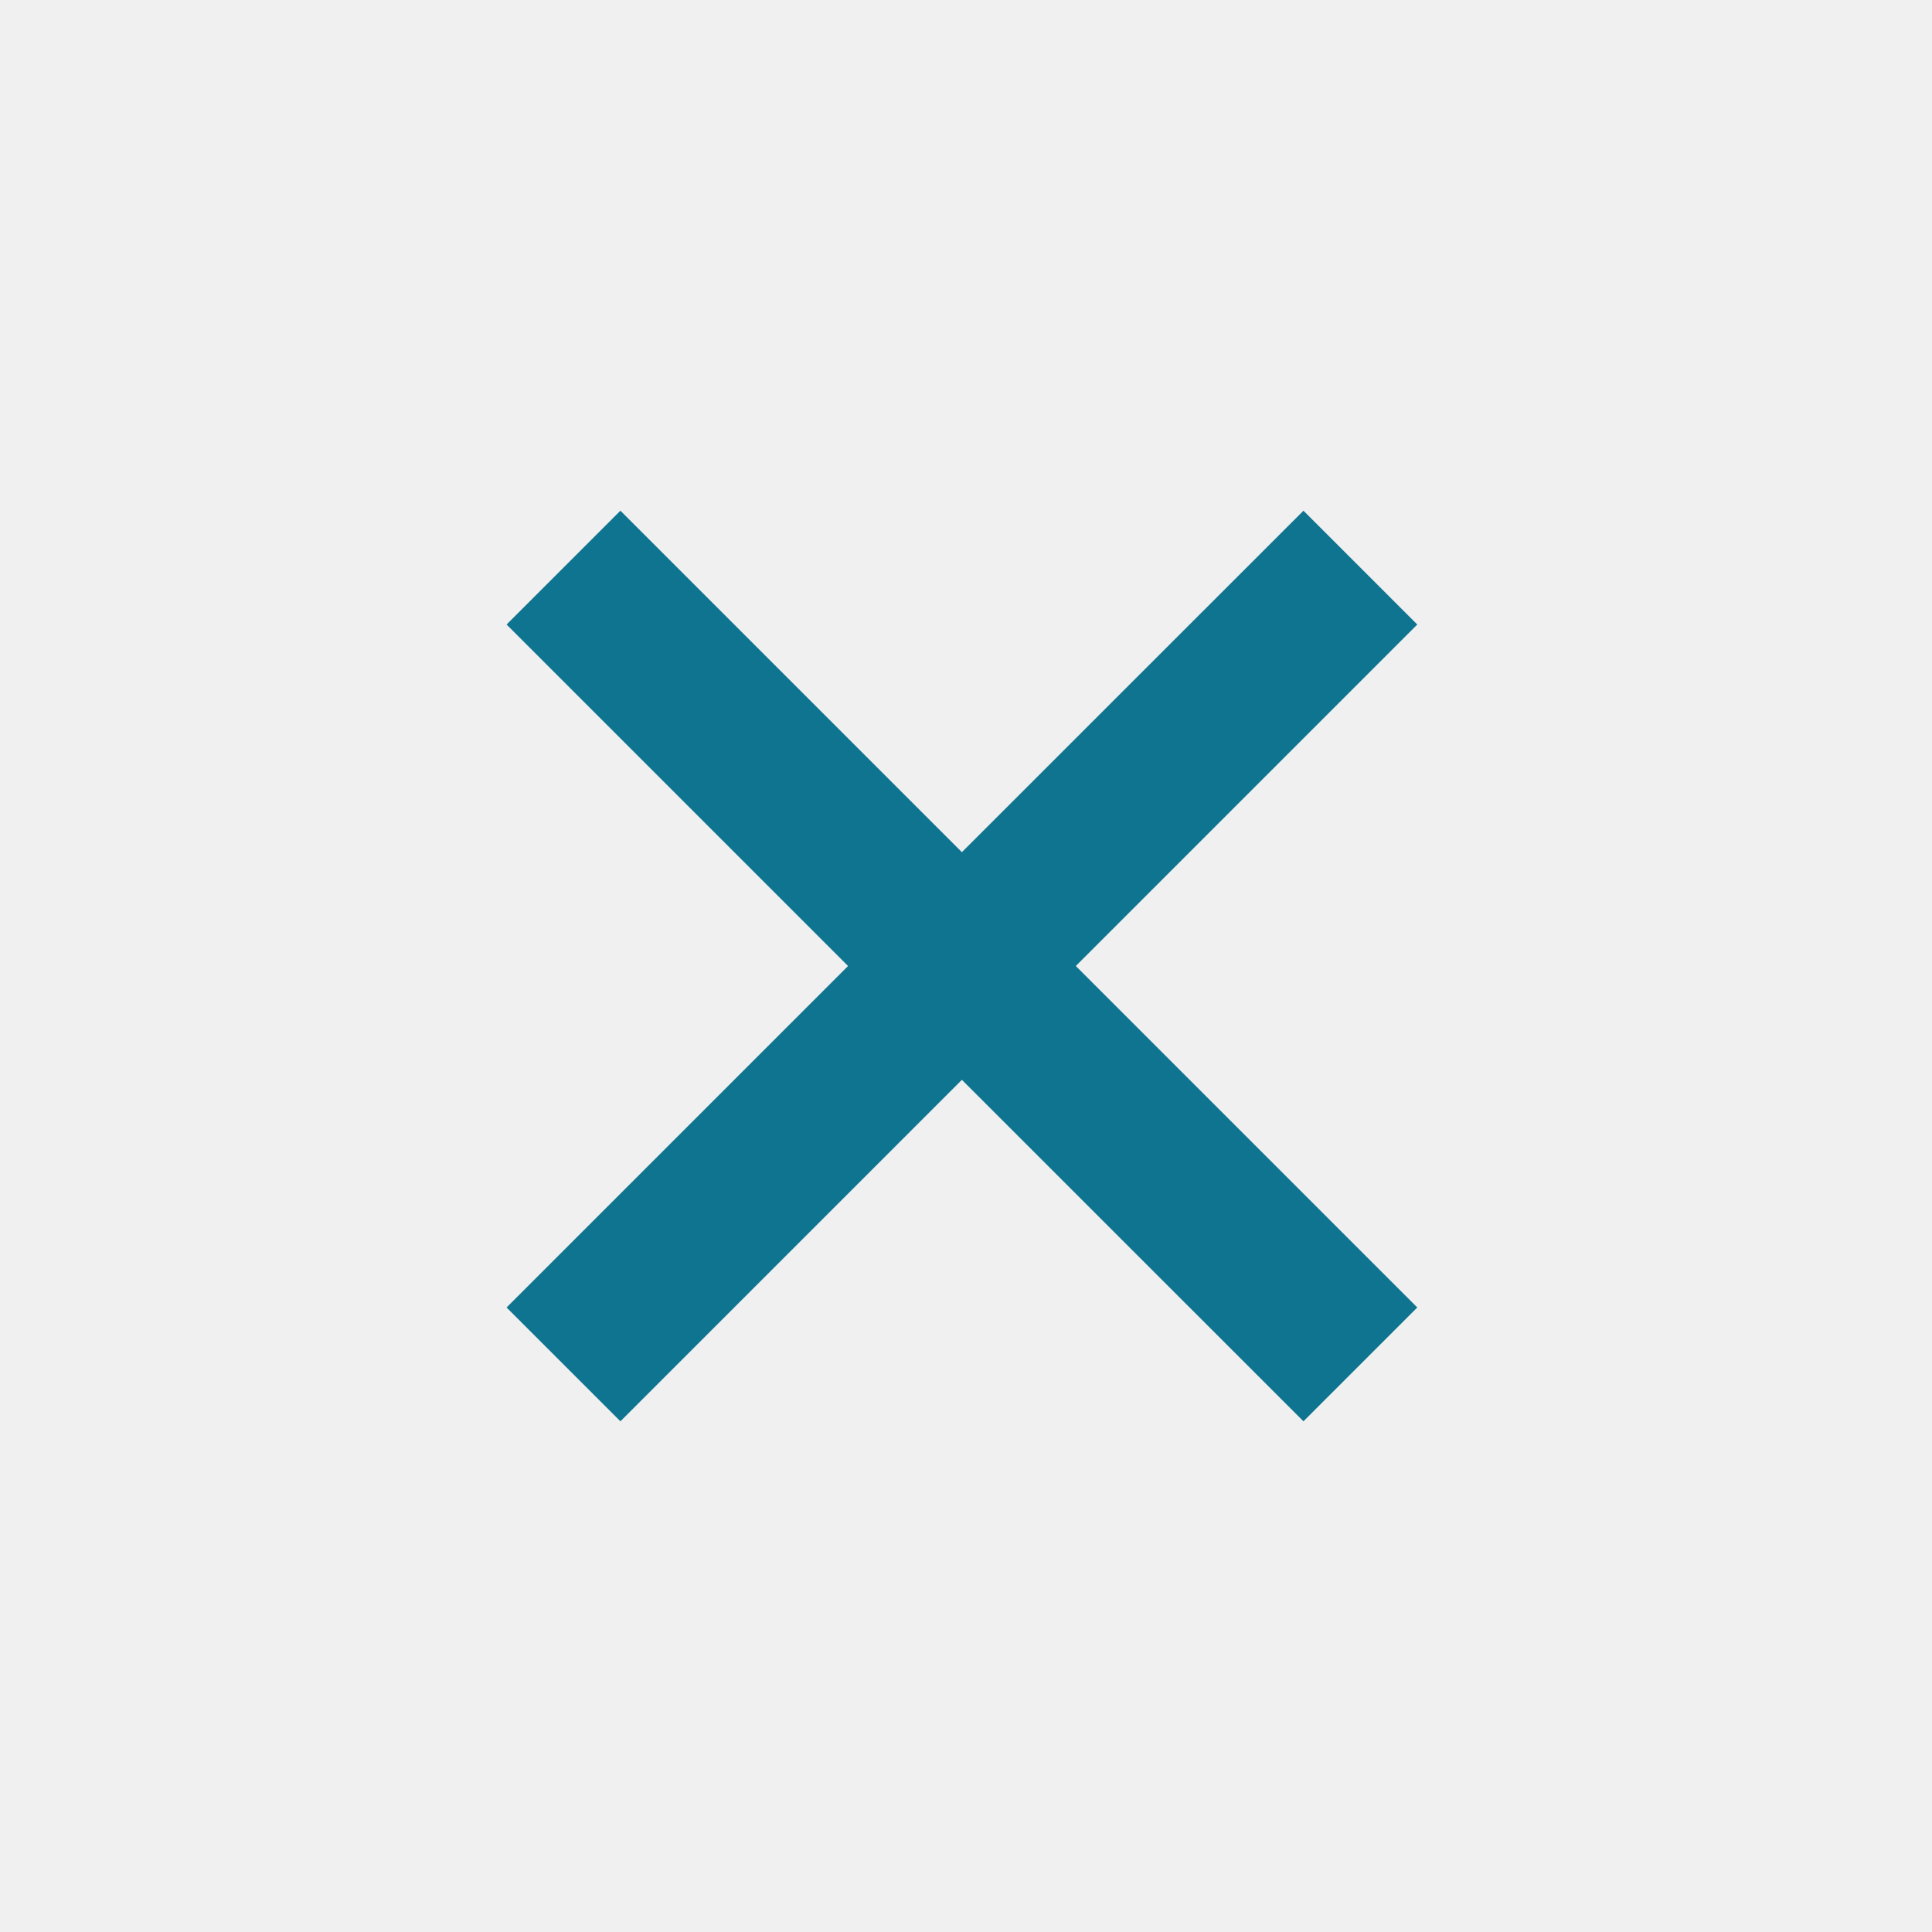
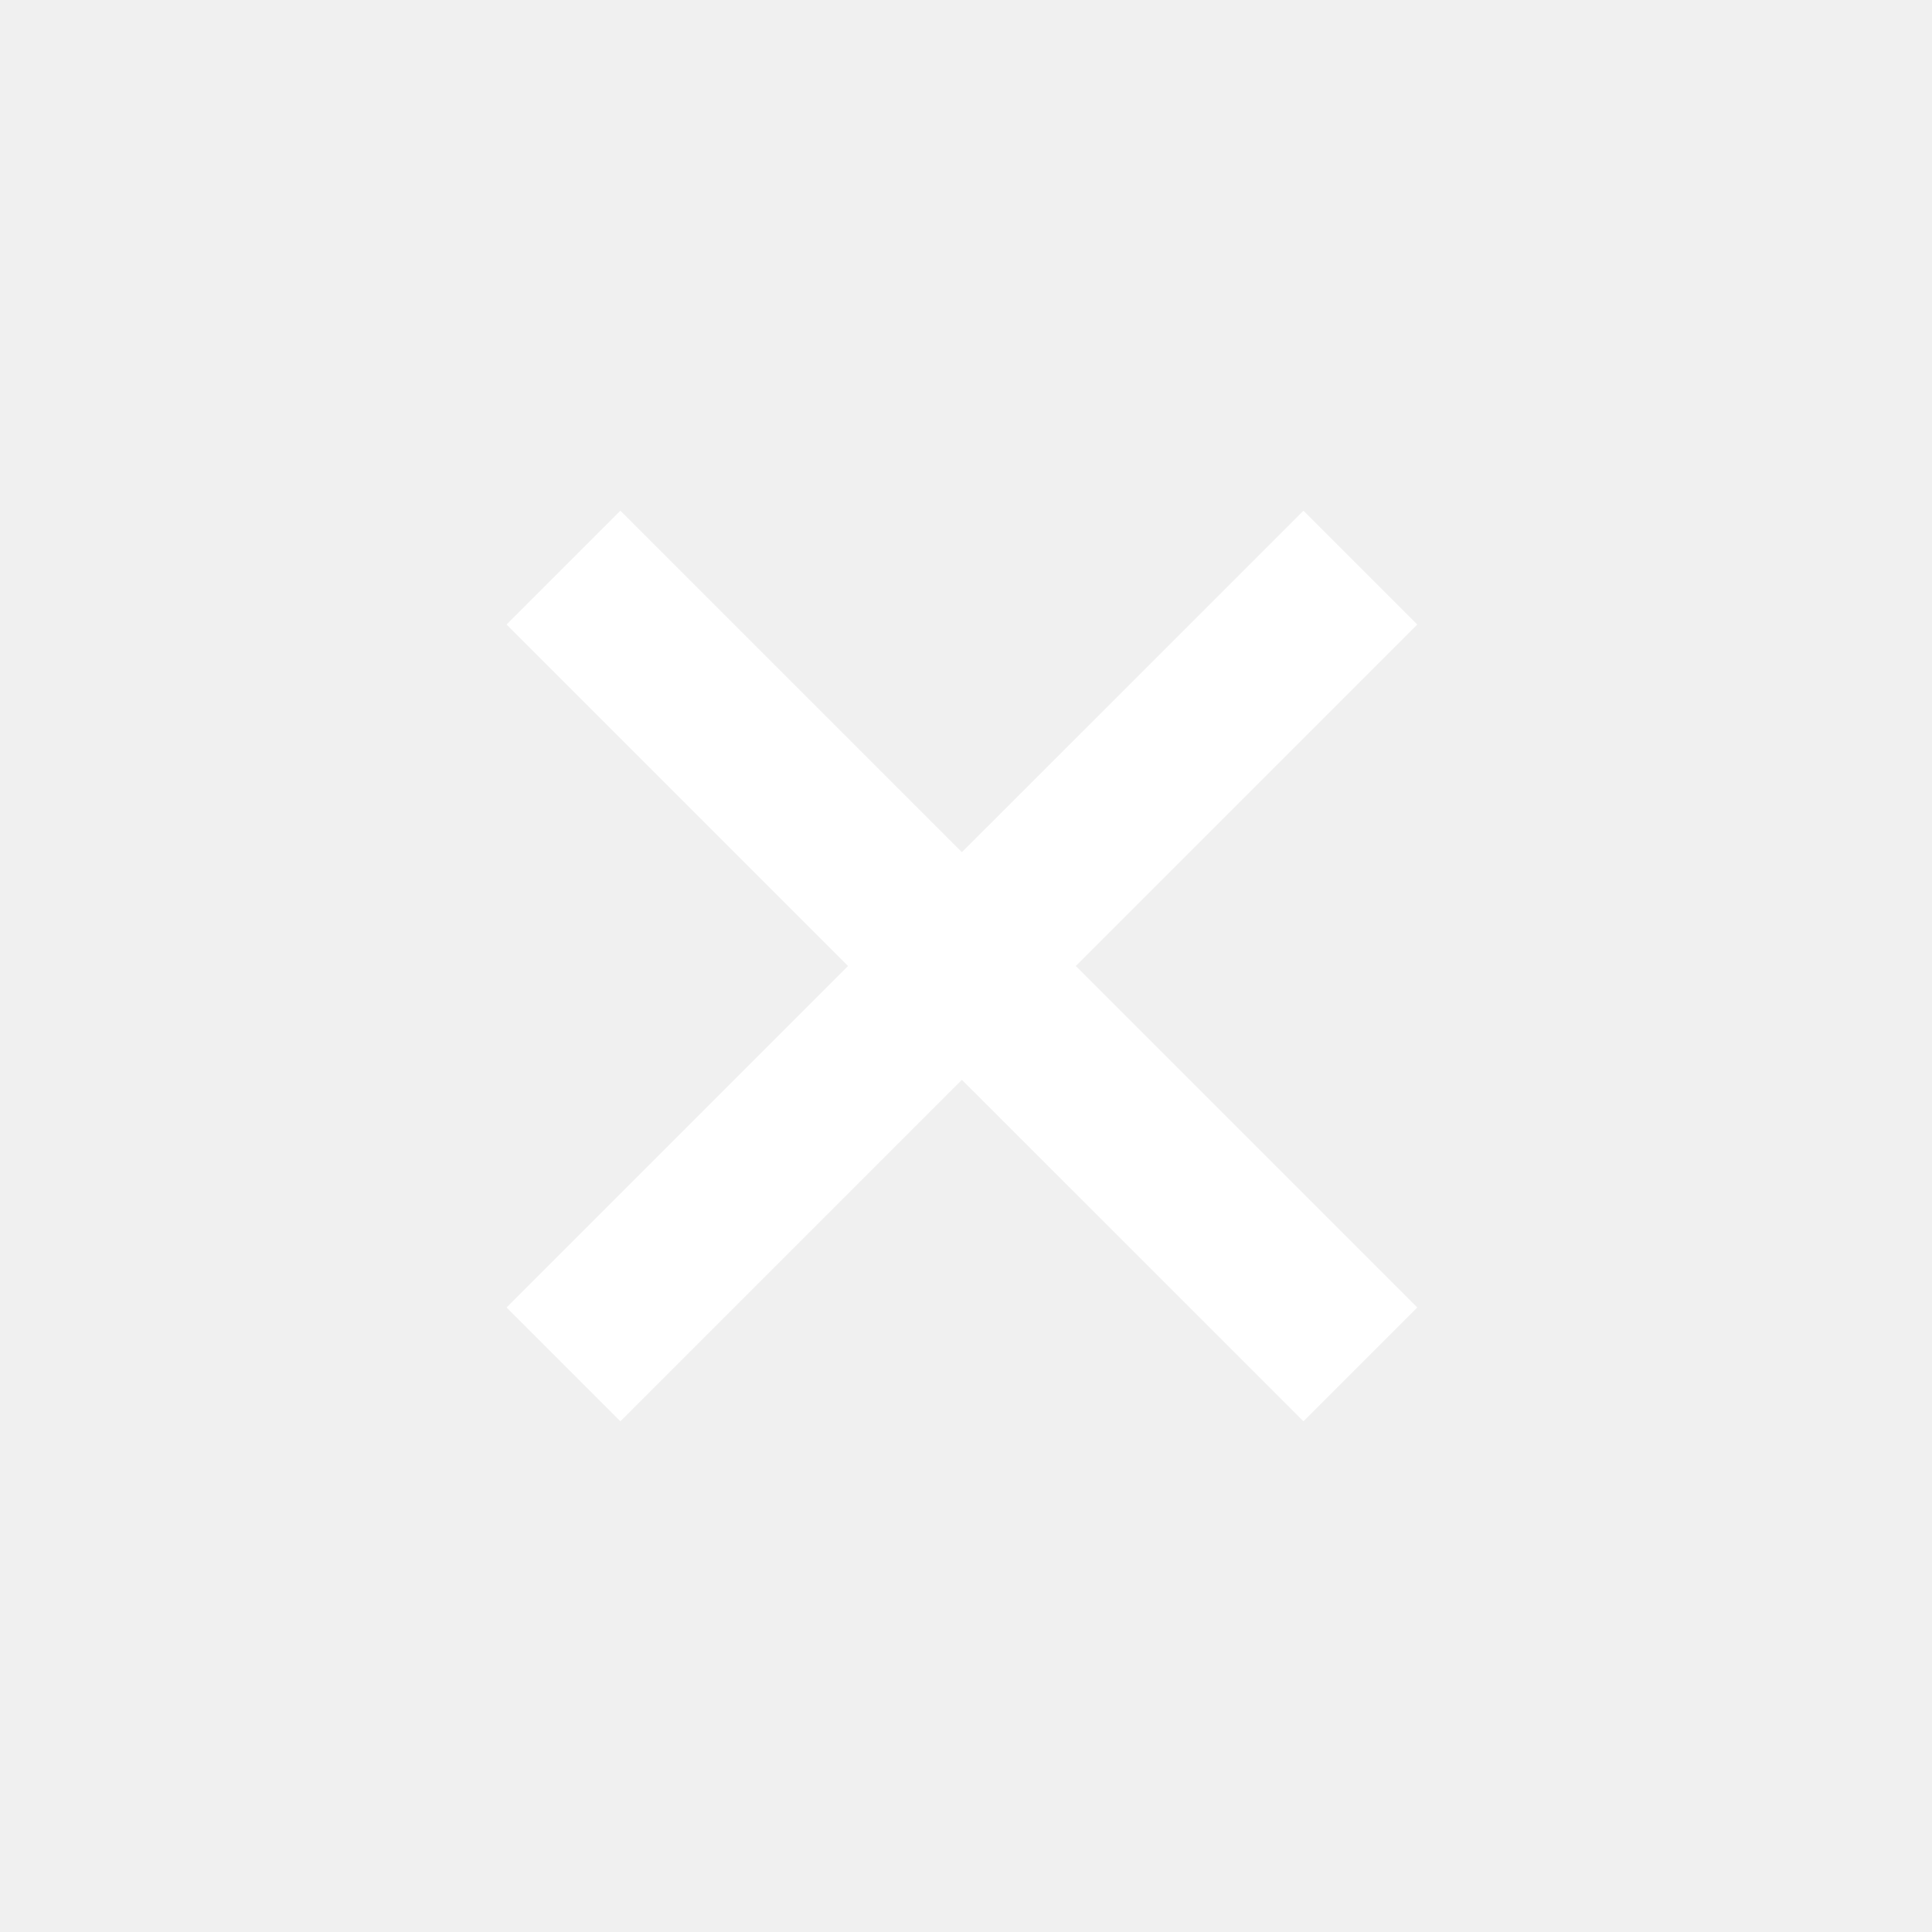
- <svg xmlns="http://www.w3.org/2000/svg" width="36px" height="36px" fill="#0e7490" viewBox="0 0 24 24">
+ <svg xmlns="http://www.w3.org/2000/svg" width="36px" height="36px" fill="white" viewBox="0 0 24 24">
  <path d="m16.192 6.344-4.243 4.242-4.242-4.242-1.414 1.414L10.535 12l-4.242 4.242 1.414 1.414 4.242-4.242 4.243 4.242 1.414-1.414L13.364 12l4.242-4.242z" />
</svg>
